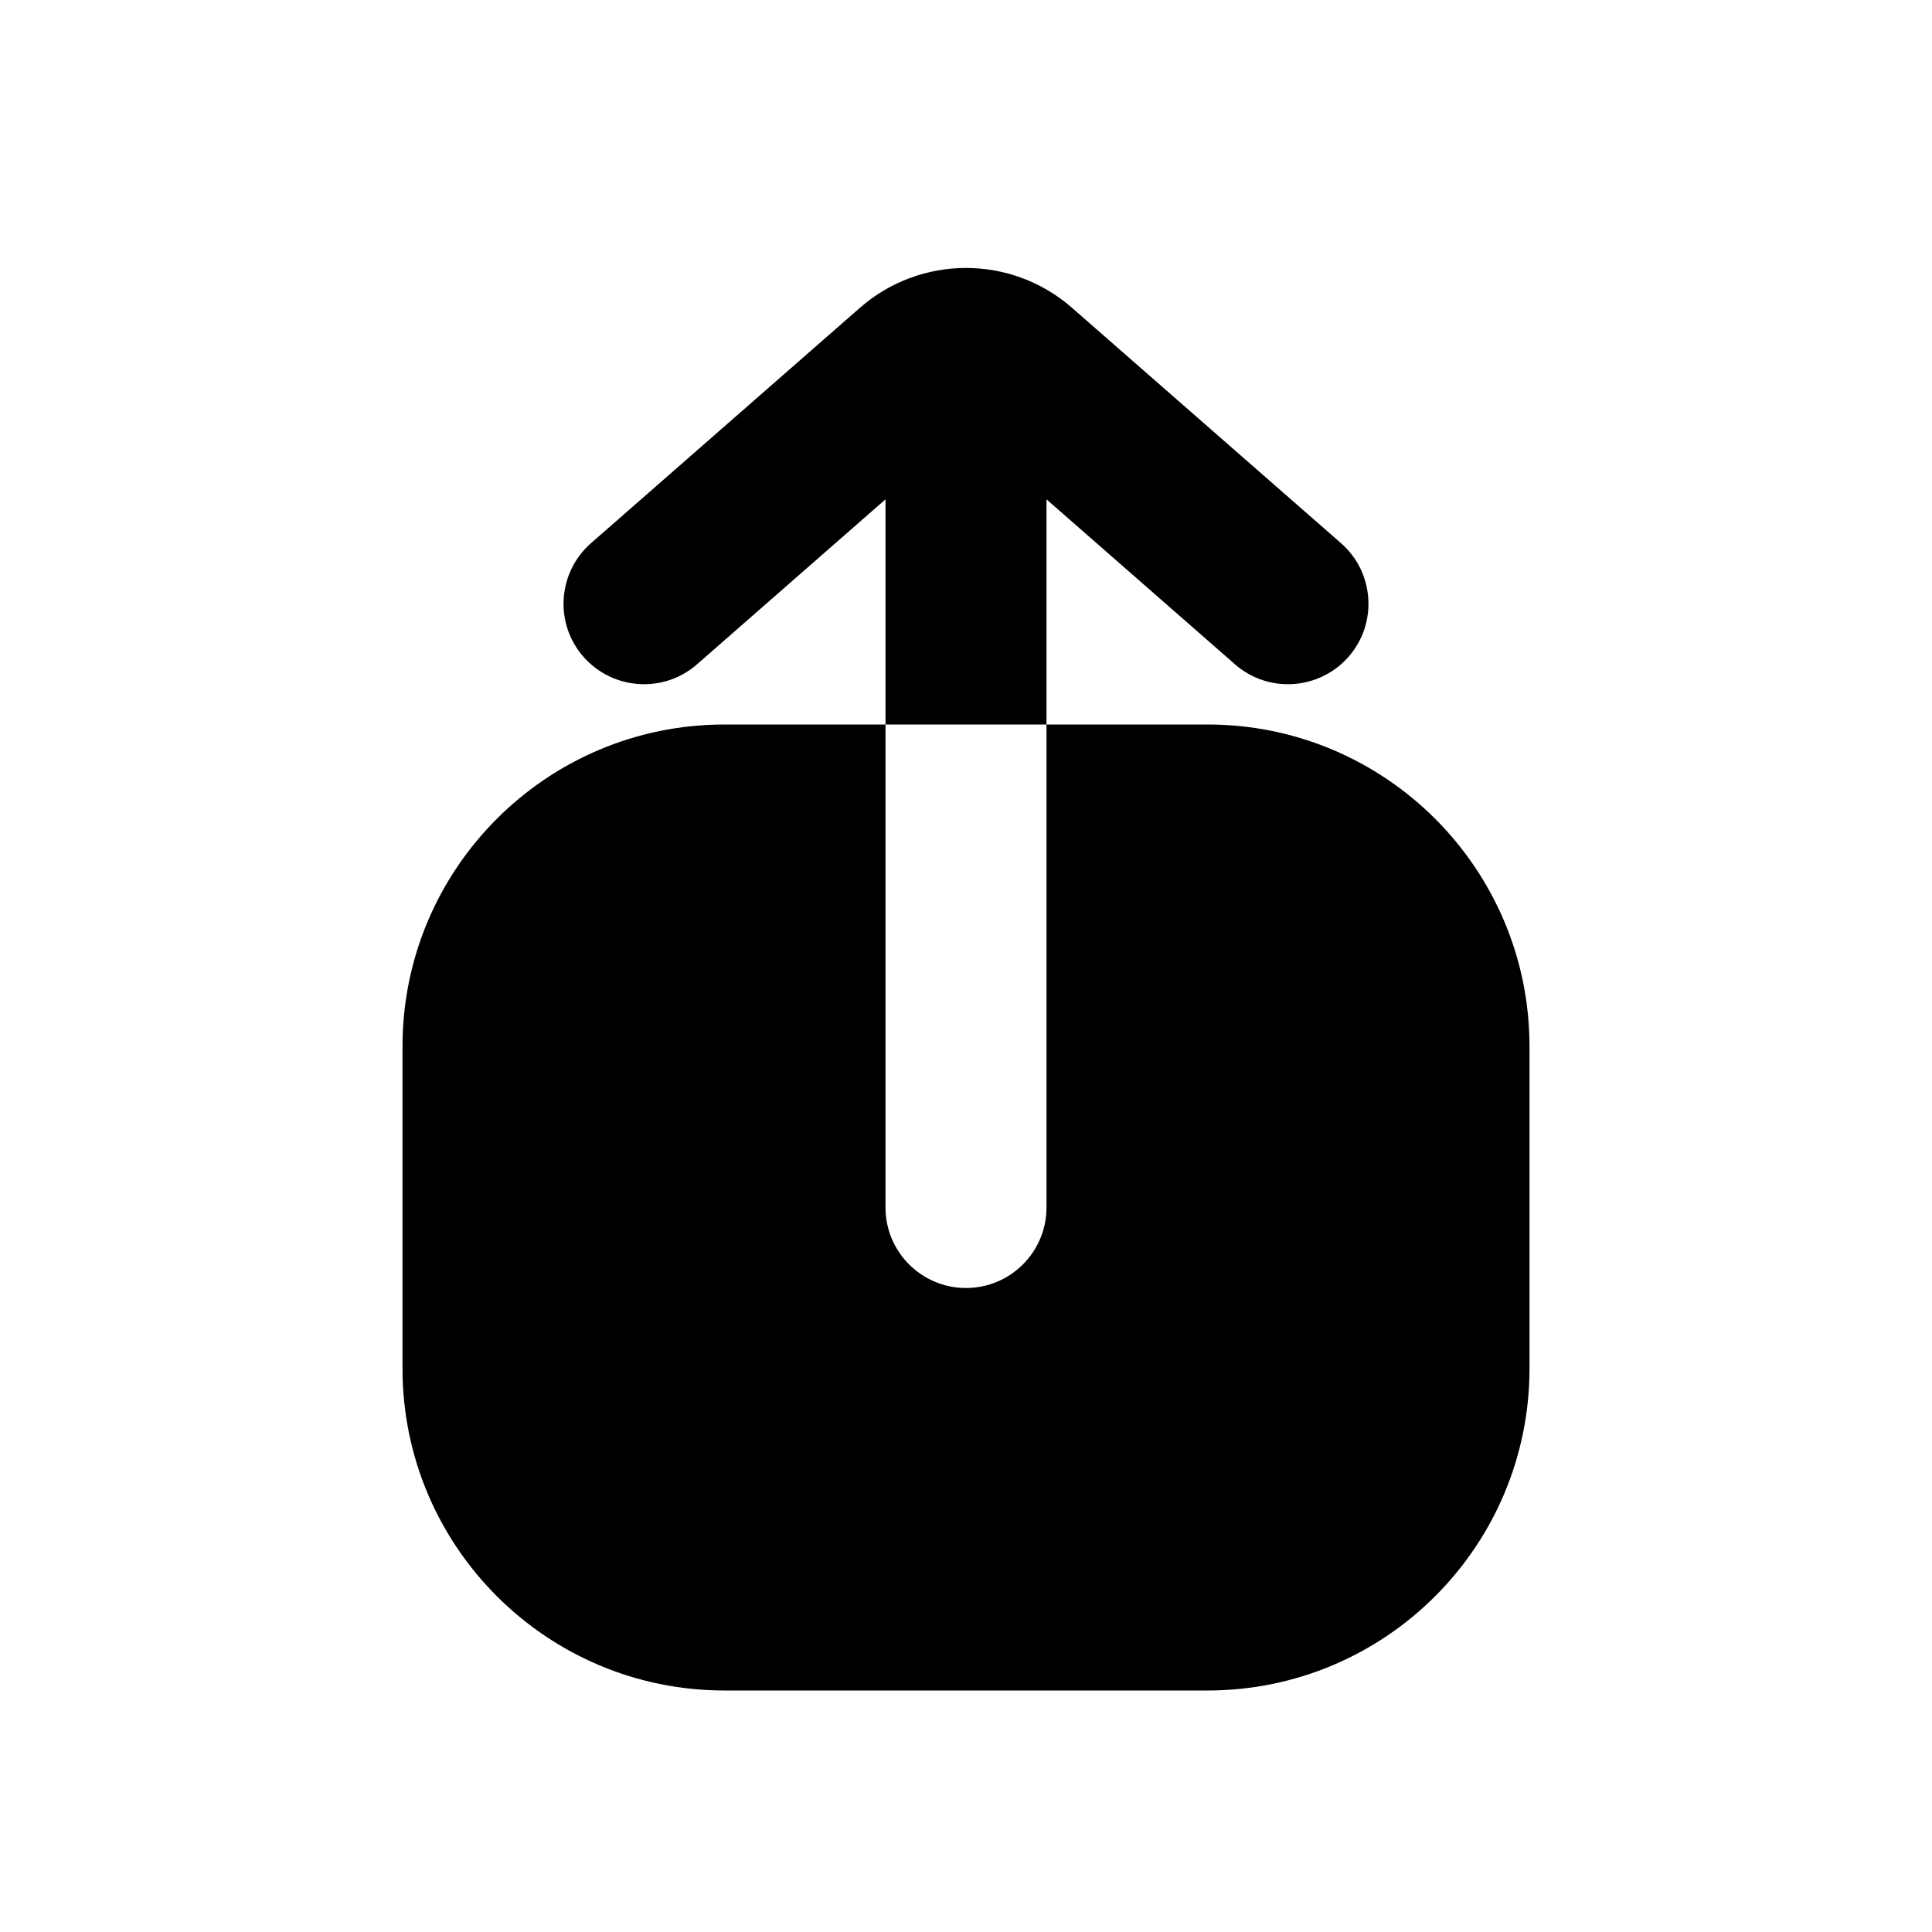
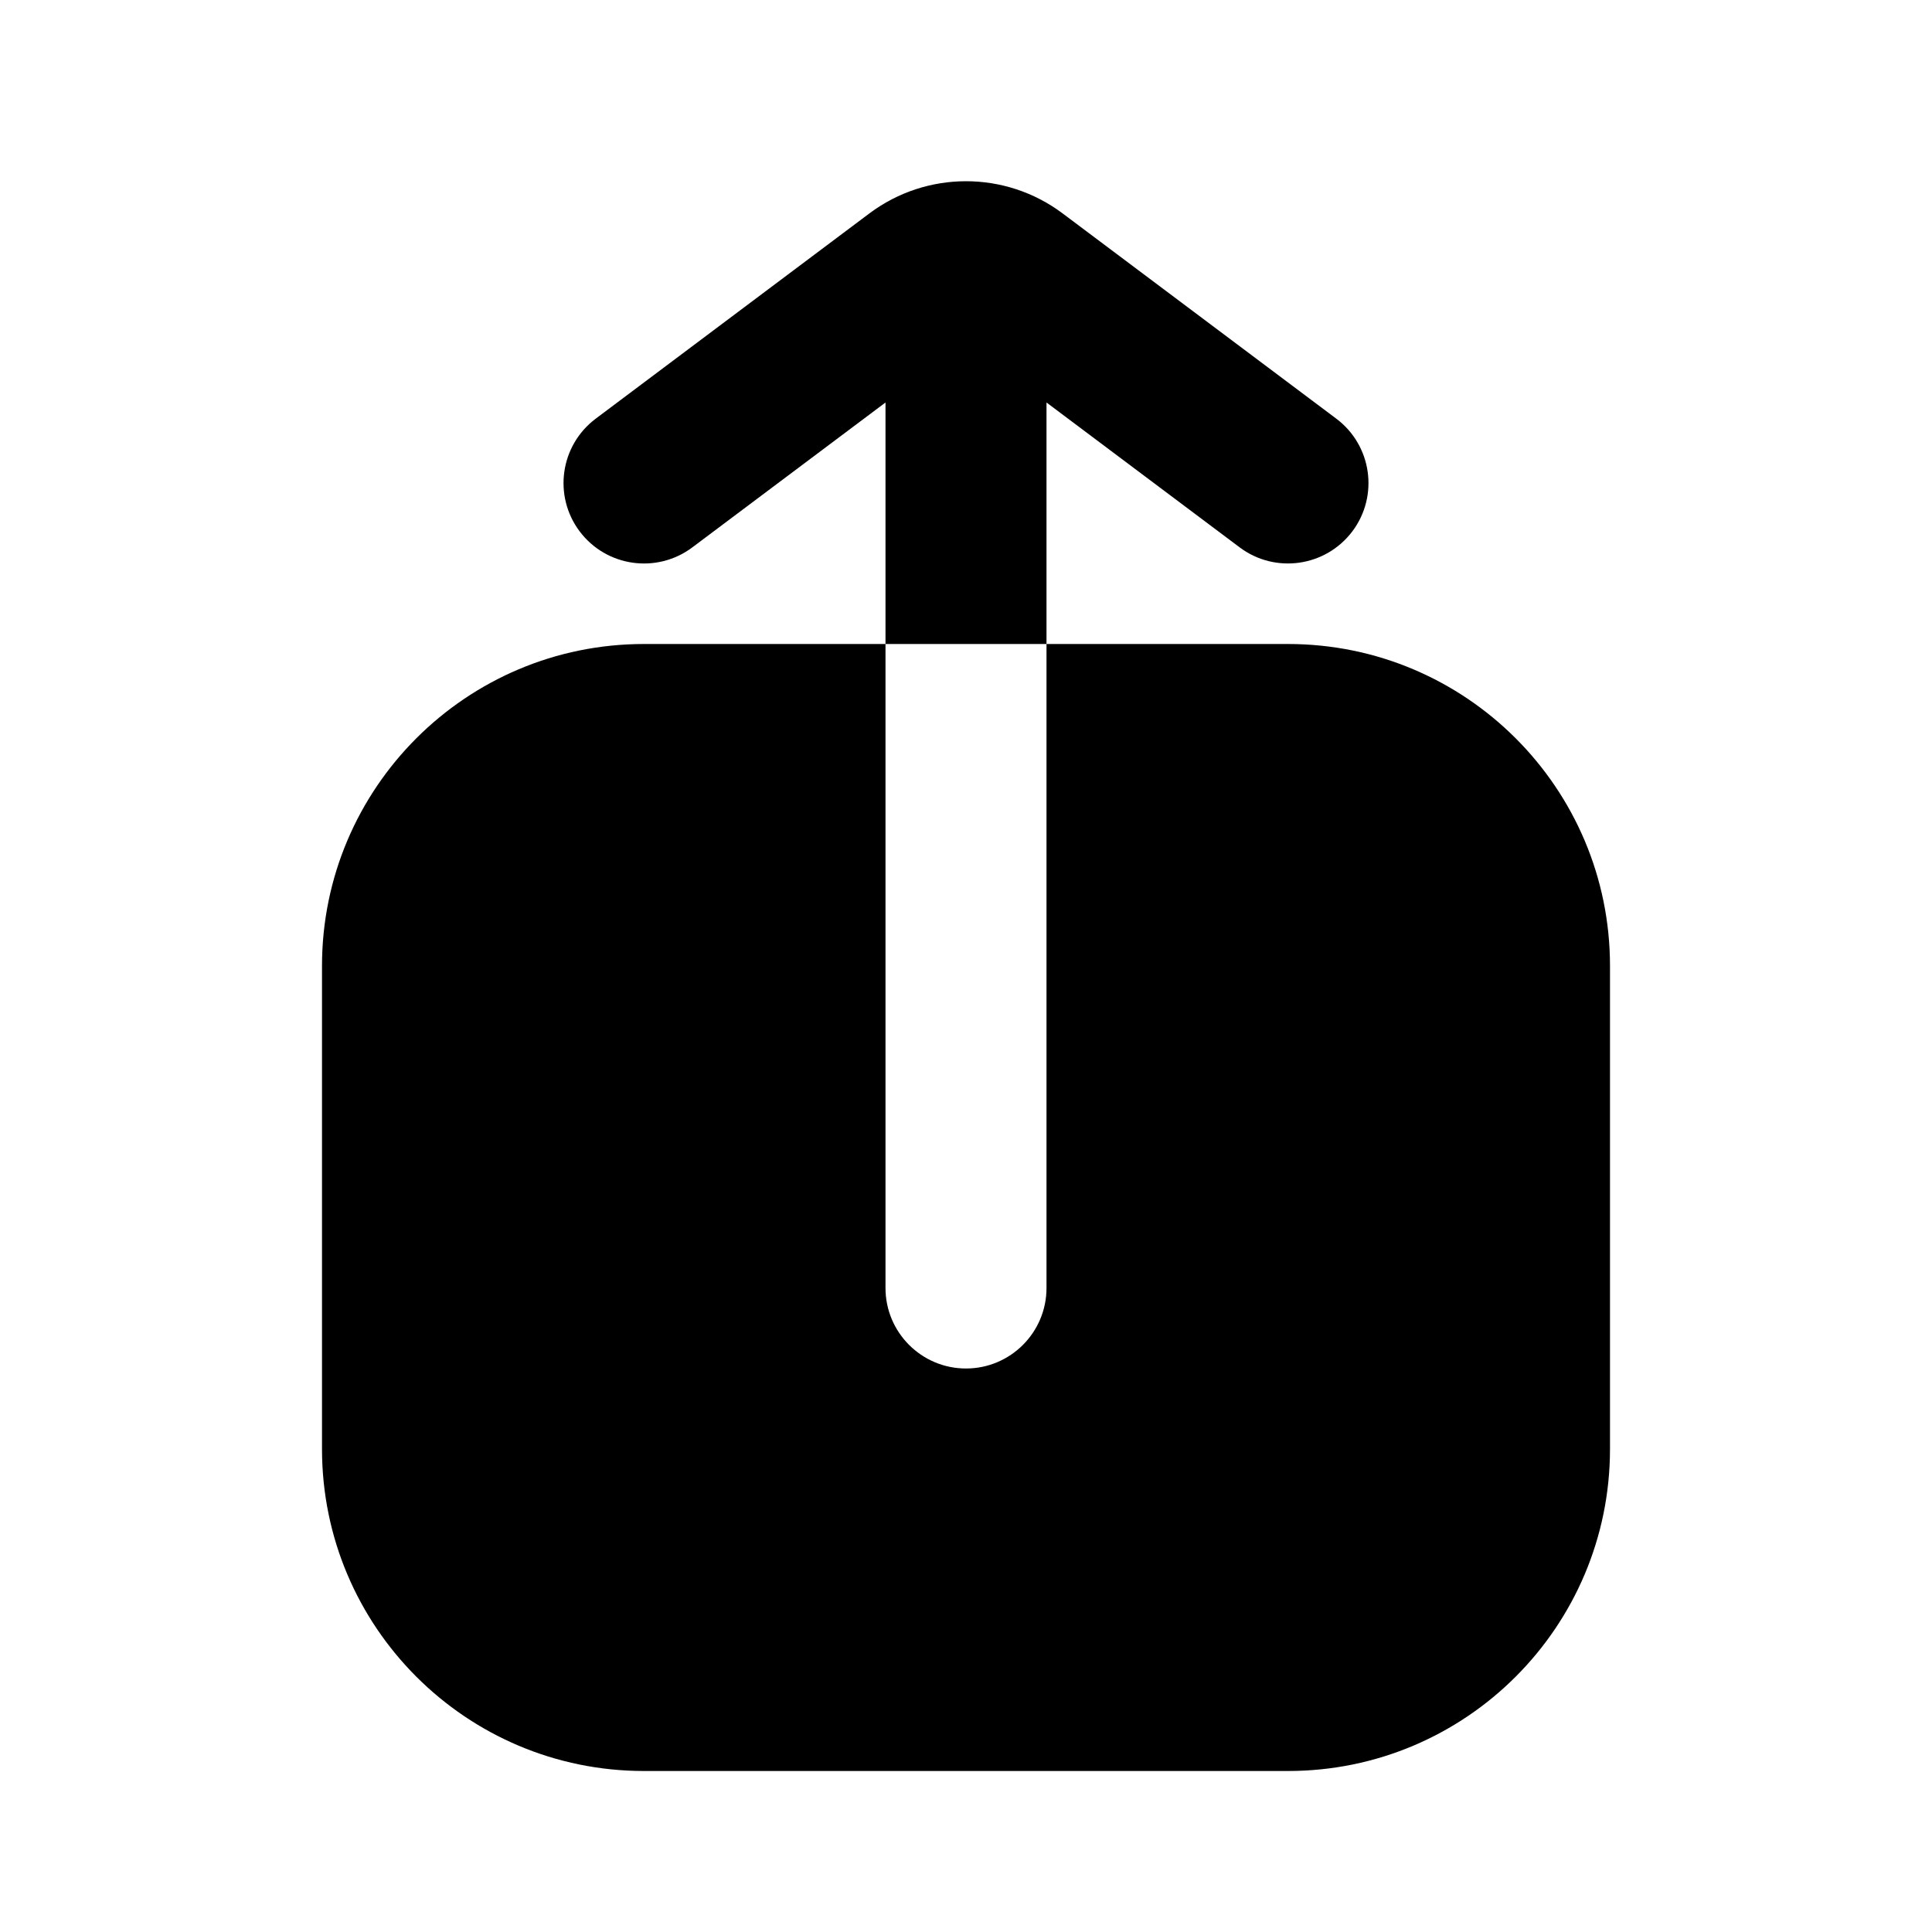
<svg xmlns="http://www.w3.org/2000/svg" width="24" height="24" viewBox="0 0 24 24" fill="none">
-   <path d="M15 9C17.209 9 19 10.791 19 13V17C19 19.209 17.209 21 15 21H9C6.791 21 5 19.209 5 17V13C5 10.791 6.791 9 9 9H11V15C11 15.552 11.448 16 12 16C12.552 16 13 15.552 13 15V9H15ZM10.683 3.823C11.437 3.164 12.562 3.164 13.316 3.823L16.658 6.747C17.073 7.11 17.116 7.742 16.753 8.158C16.389 8.573 15.757 8.616 15.342 8.253L13 6.203V9H11V6.203L8.658 8.253C8.243 8.616 7.611 8.573 7.247 8.158C6.884 7.743 6.927 7.111 7.342 6.747L10.683 3.823Z" fill="black" />
+   <path d="M16 8C18.209 8 20 9.791 20 11.999V18C20 20.209 18.209 22 16 22H8C5.791 22 4 20.209 4 18V11.999C4 9.791 5.791 8 8 8H11V16C11 16.552 11.448 17 12 17C12.552 17 13 16.552 13 16V8H16ZM10.8 2.651C11.511 2.118 12.489 2.118 13.2 2.651L16.6 5.201C17.041 5.532 17.131 6.158 16.8 6.6C16.468 7.041 15.842 7.131 15.4 6.8L13 5V8H11V5L8.6 6.8C8.158 7.131 7.532 7.042 7.2 6.6C6.869 6.158 6.959 5.532 7.4 5.201L10.8 2.651Z" fill="black" />
</svg>
